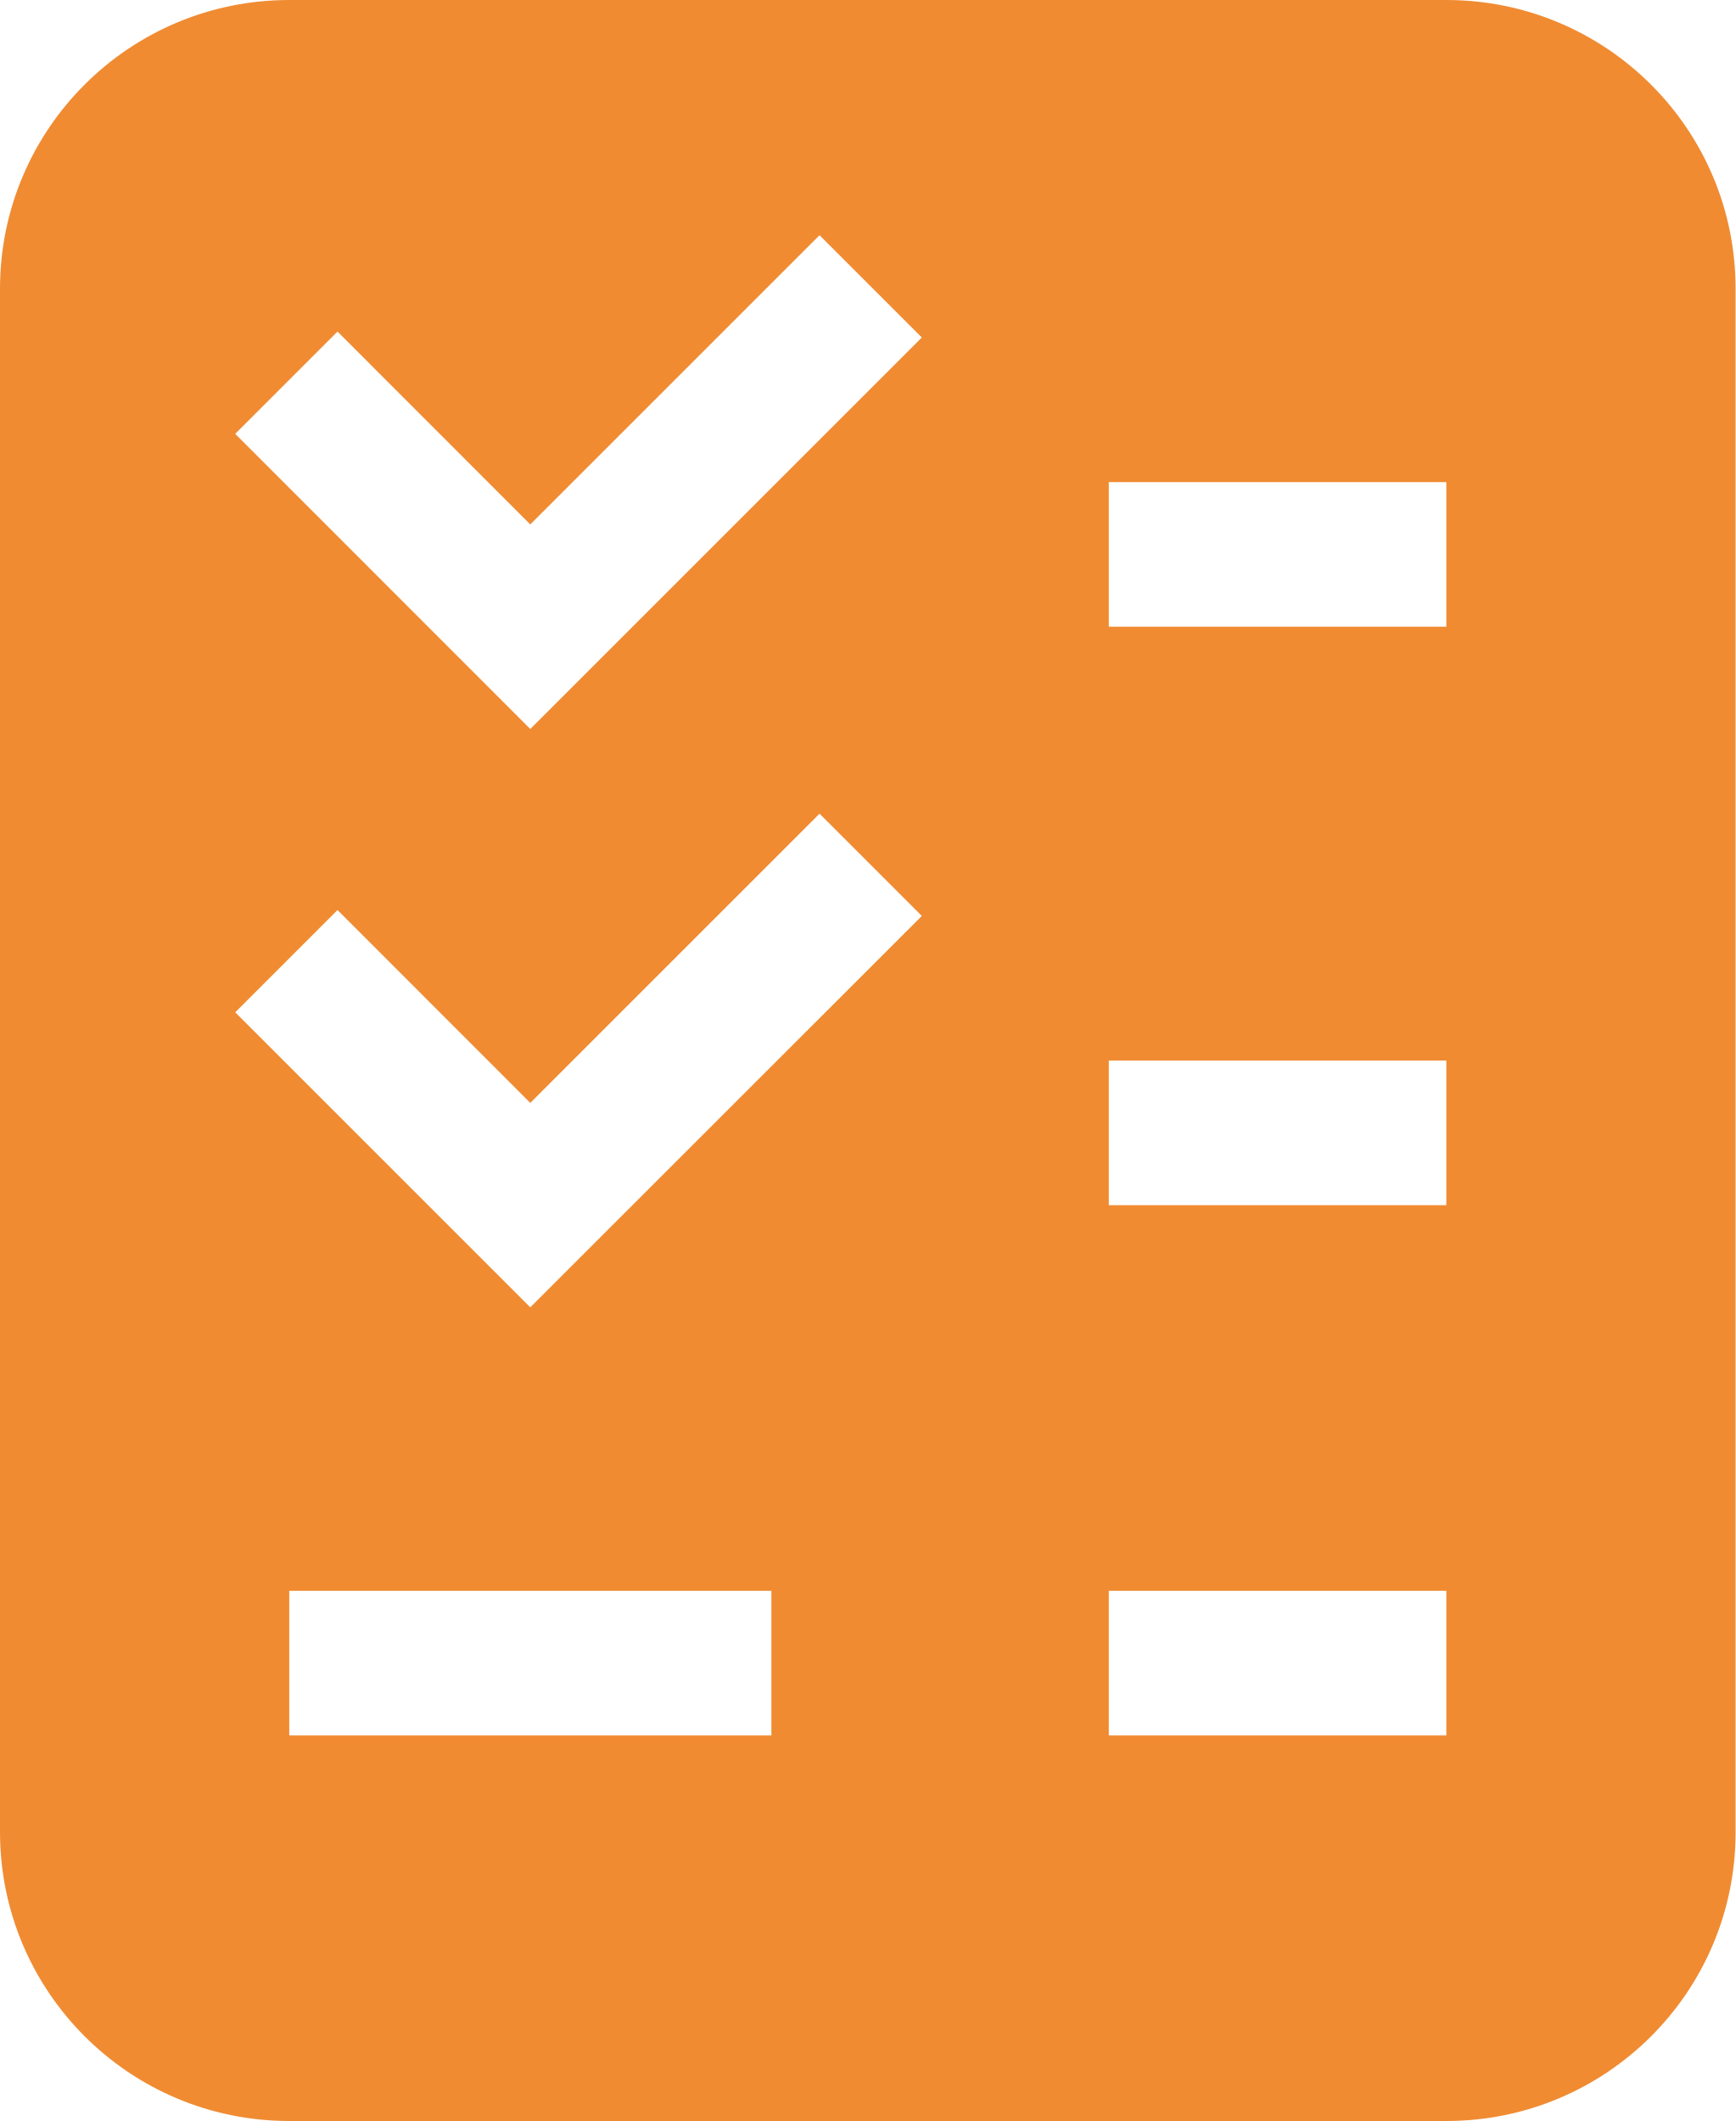
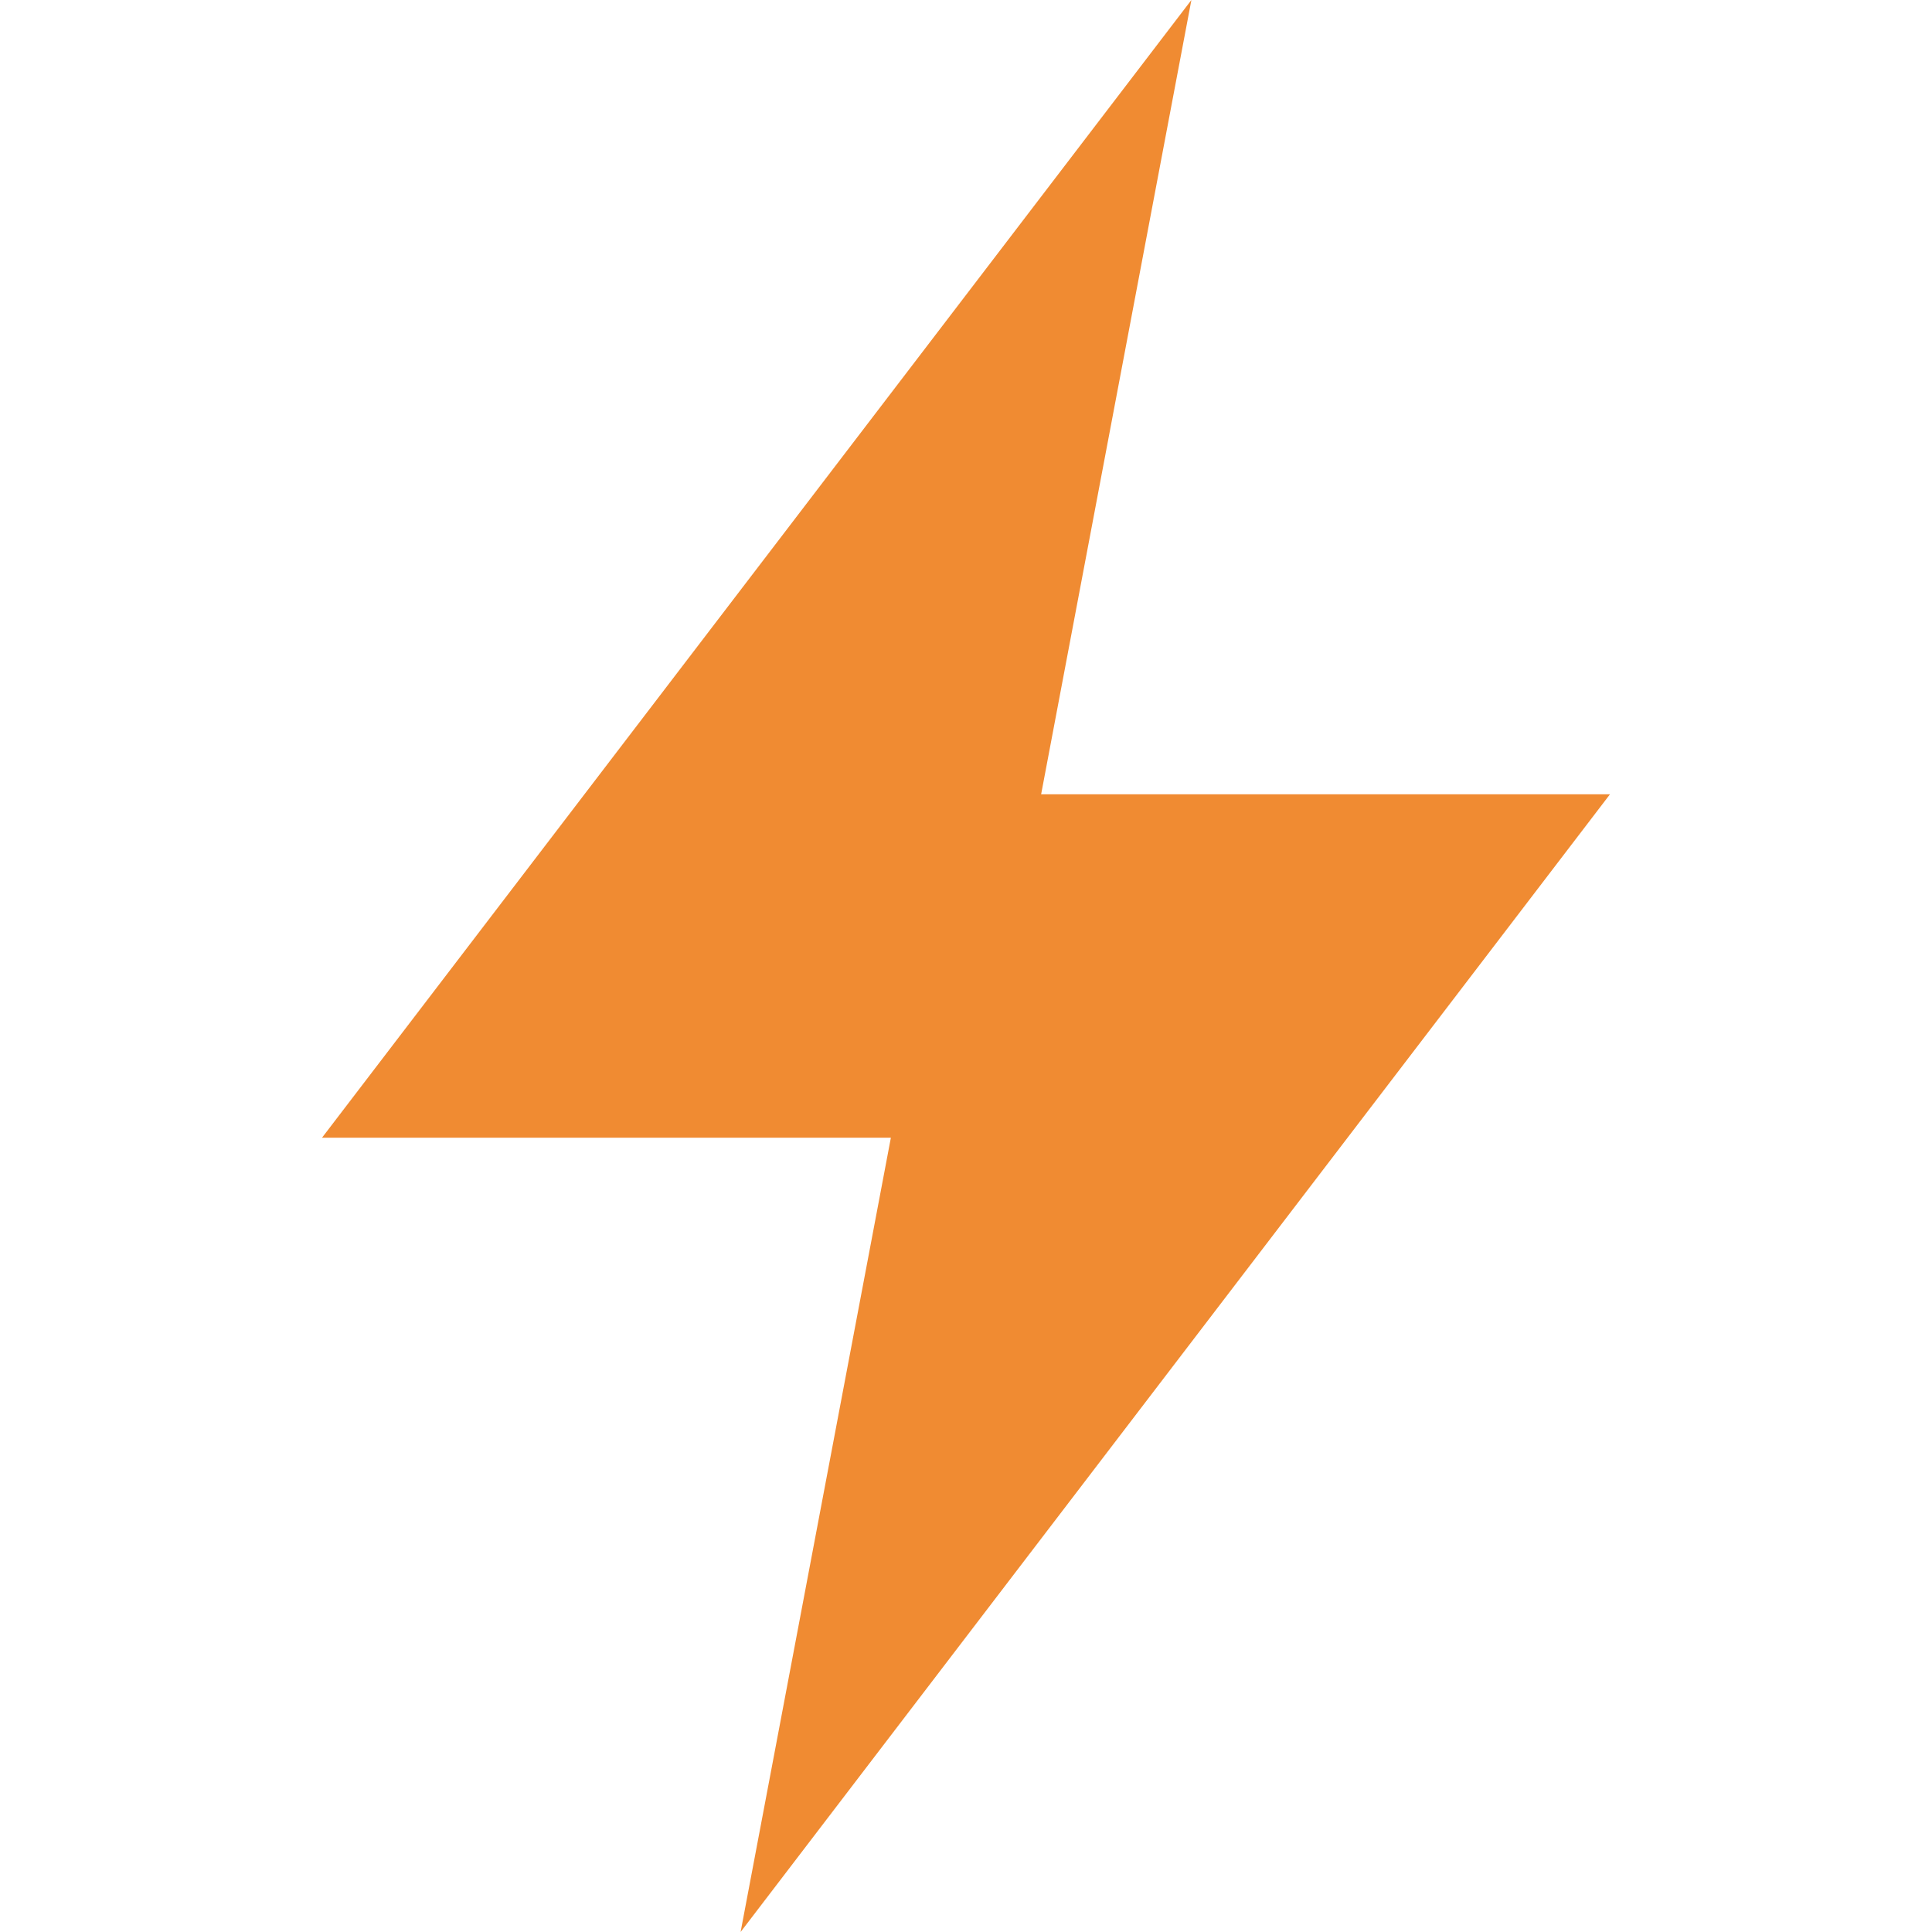
- <svg xmlns="http://www.w3.org/2000/svg" preserveAspectRatio="none" overflow="visible" style="display: block;" width="15" height="18.333" viewBox="0 0 15 18.333" fill="none">
+ <svg xmlns="http://www.w3.org/2000/svg" preserveAspectRatio="none" overflow="visible" style="display: block;" width="20" height="20" viewBox="1 1 18 18" fill="none">
  <g id="Group">
-     <path id="Vector" fill-rule="evenodd" clip-rule="evenodd" d="M12.5 18.333C13.879 18.333 15 17.22 15 15.838V2.495C15 1.113 13.879 0 12.5 0H2.5C1.12 0 0 1.115 0 2.497V15.834C0 17.215 1.119 18.333 2.5 18.333H12.5ZM7.967 2.917L4.583 6.301L2.033 3.75L2.917 2.866L4.583 4.533L7.083 2.033L7.967 2.917ZM7.967 7.917L7.083 7.033L4.583 9.533L2.917 7.866L2.033 8.75L4.583 11.3L7.967 7.917ZM2.5 13.75H6.667V15H2.5V13.75ZM9.583 13.75V15H12.5V13.75H9.583ZM9.583 9.167H12.5V10.417H9.583V9.167ZM9.583 4.167V5.417H12.5V4.167H9.583Z" fill="#F08B32" />
+     <path id="Vector" fill-rule="evenodd" clip-rule="evenodd" d="M12.1 1L4 11.6L9.3 11.6L7.9 19L16 8.4L10.7 8.4Z" fill="#F08B32" />
  </g>
</svg>
